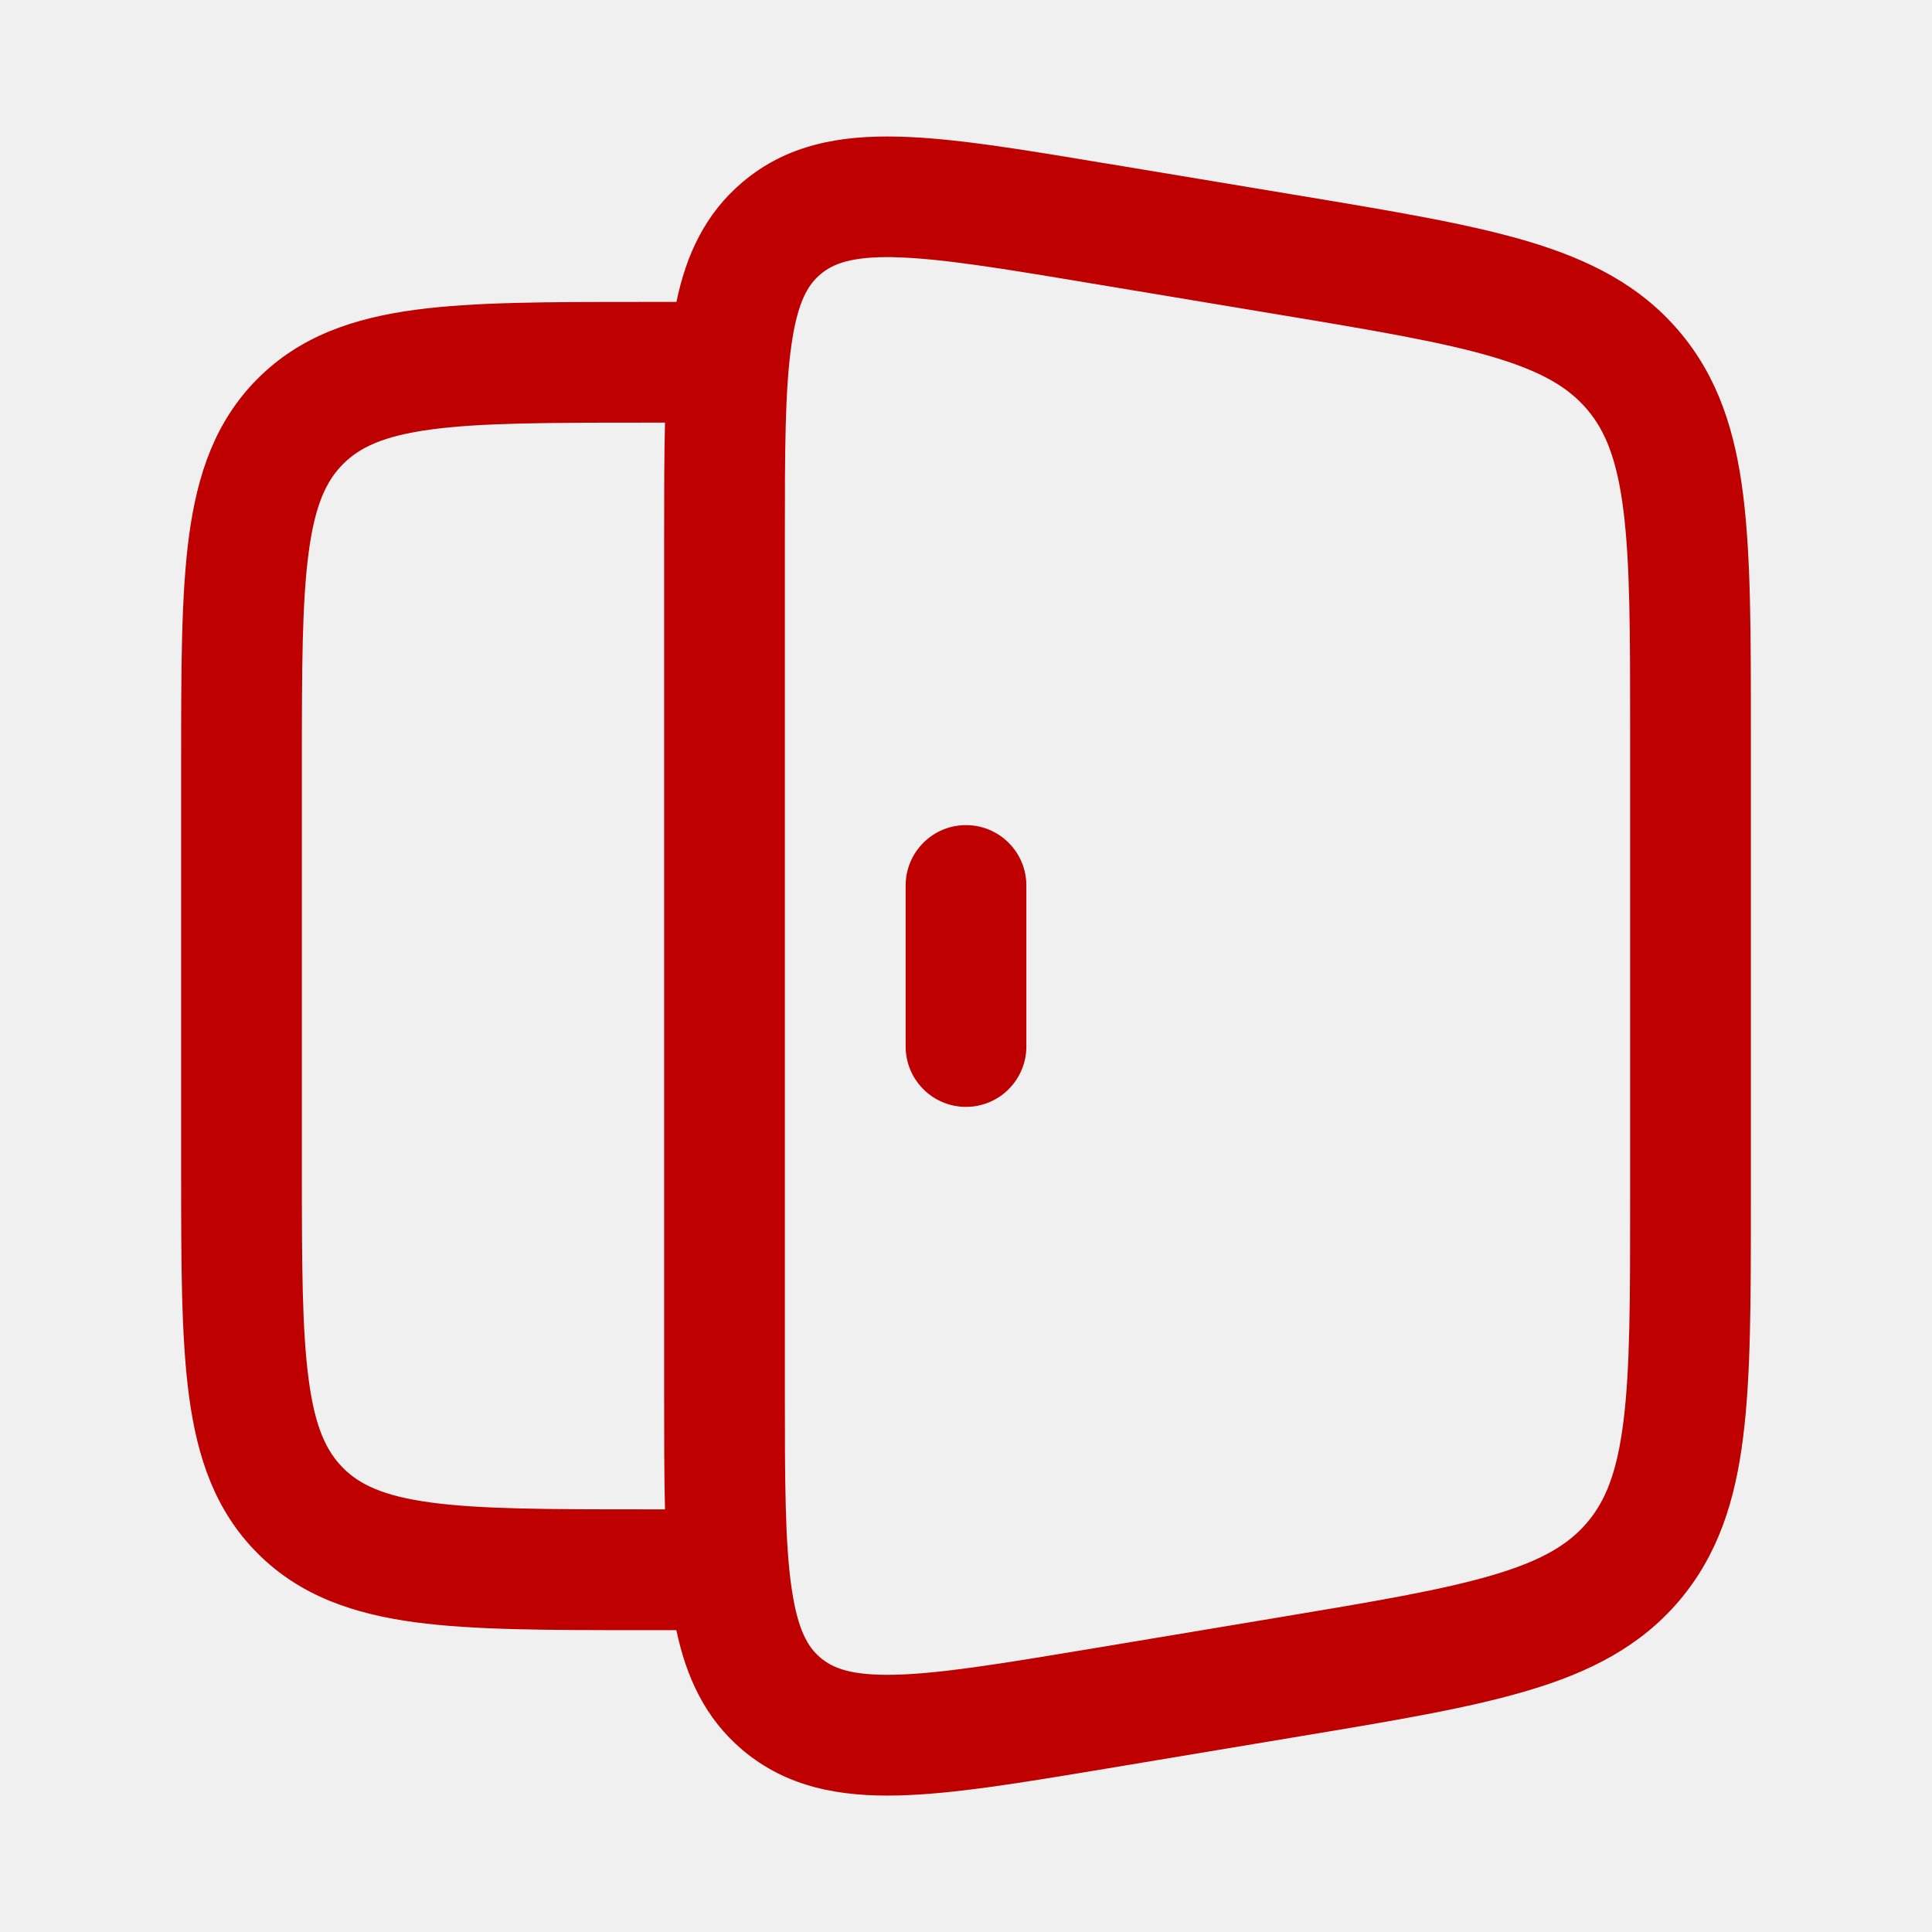
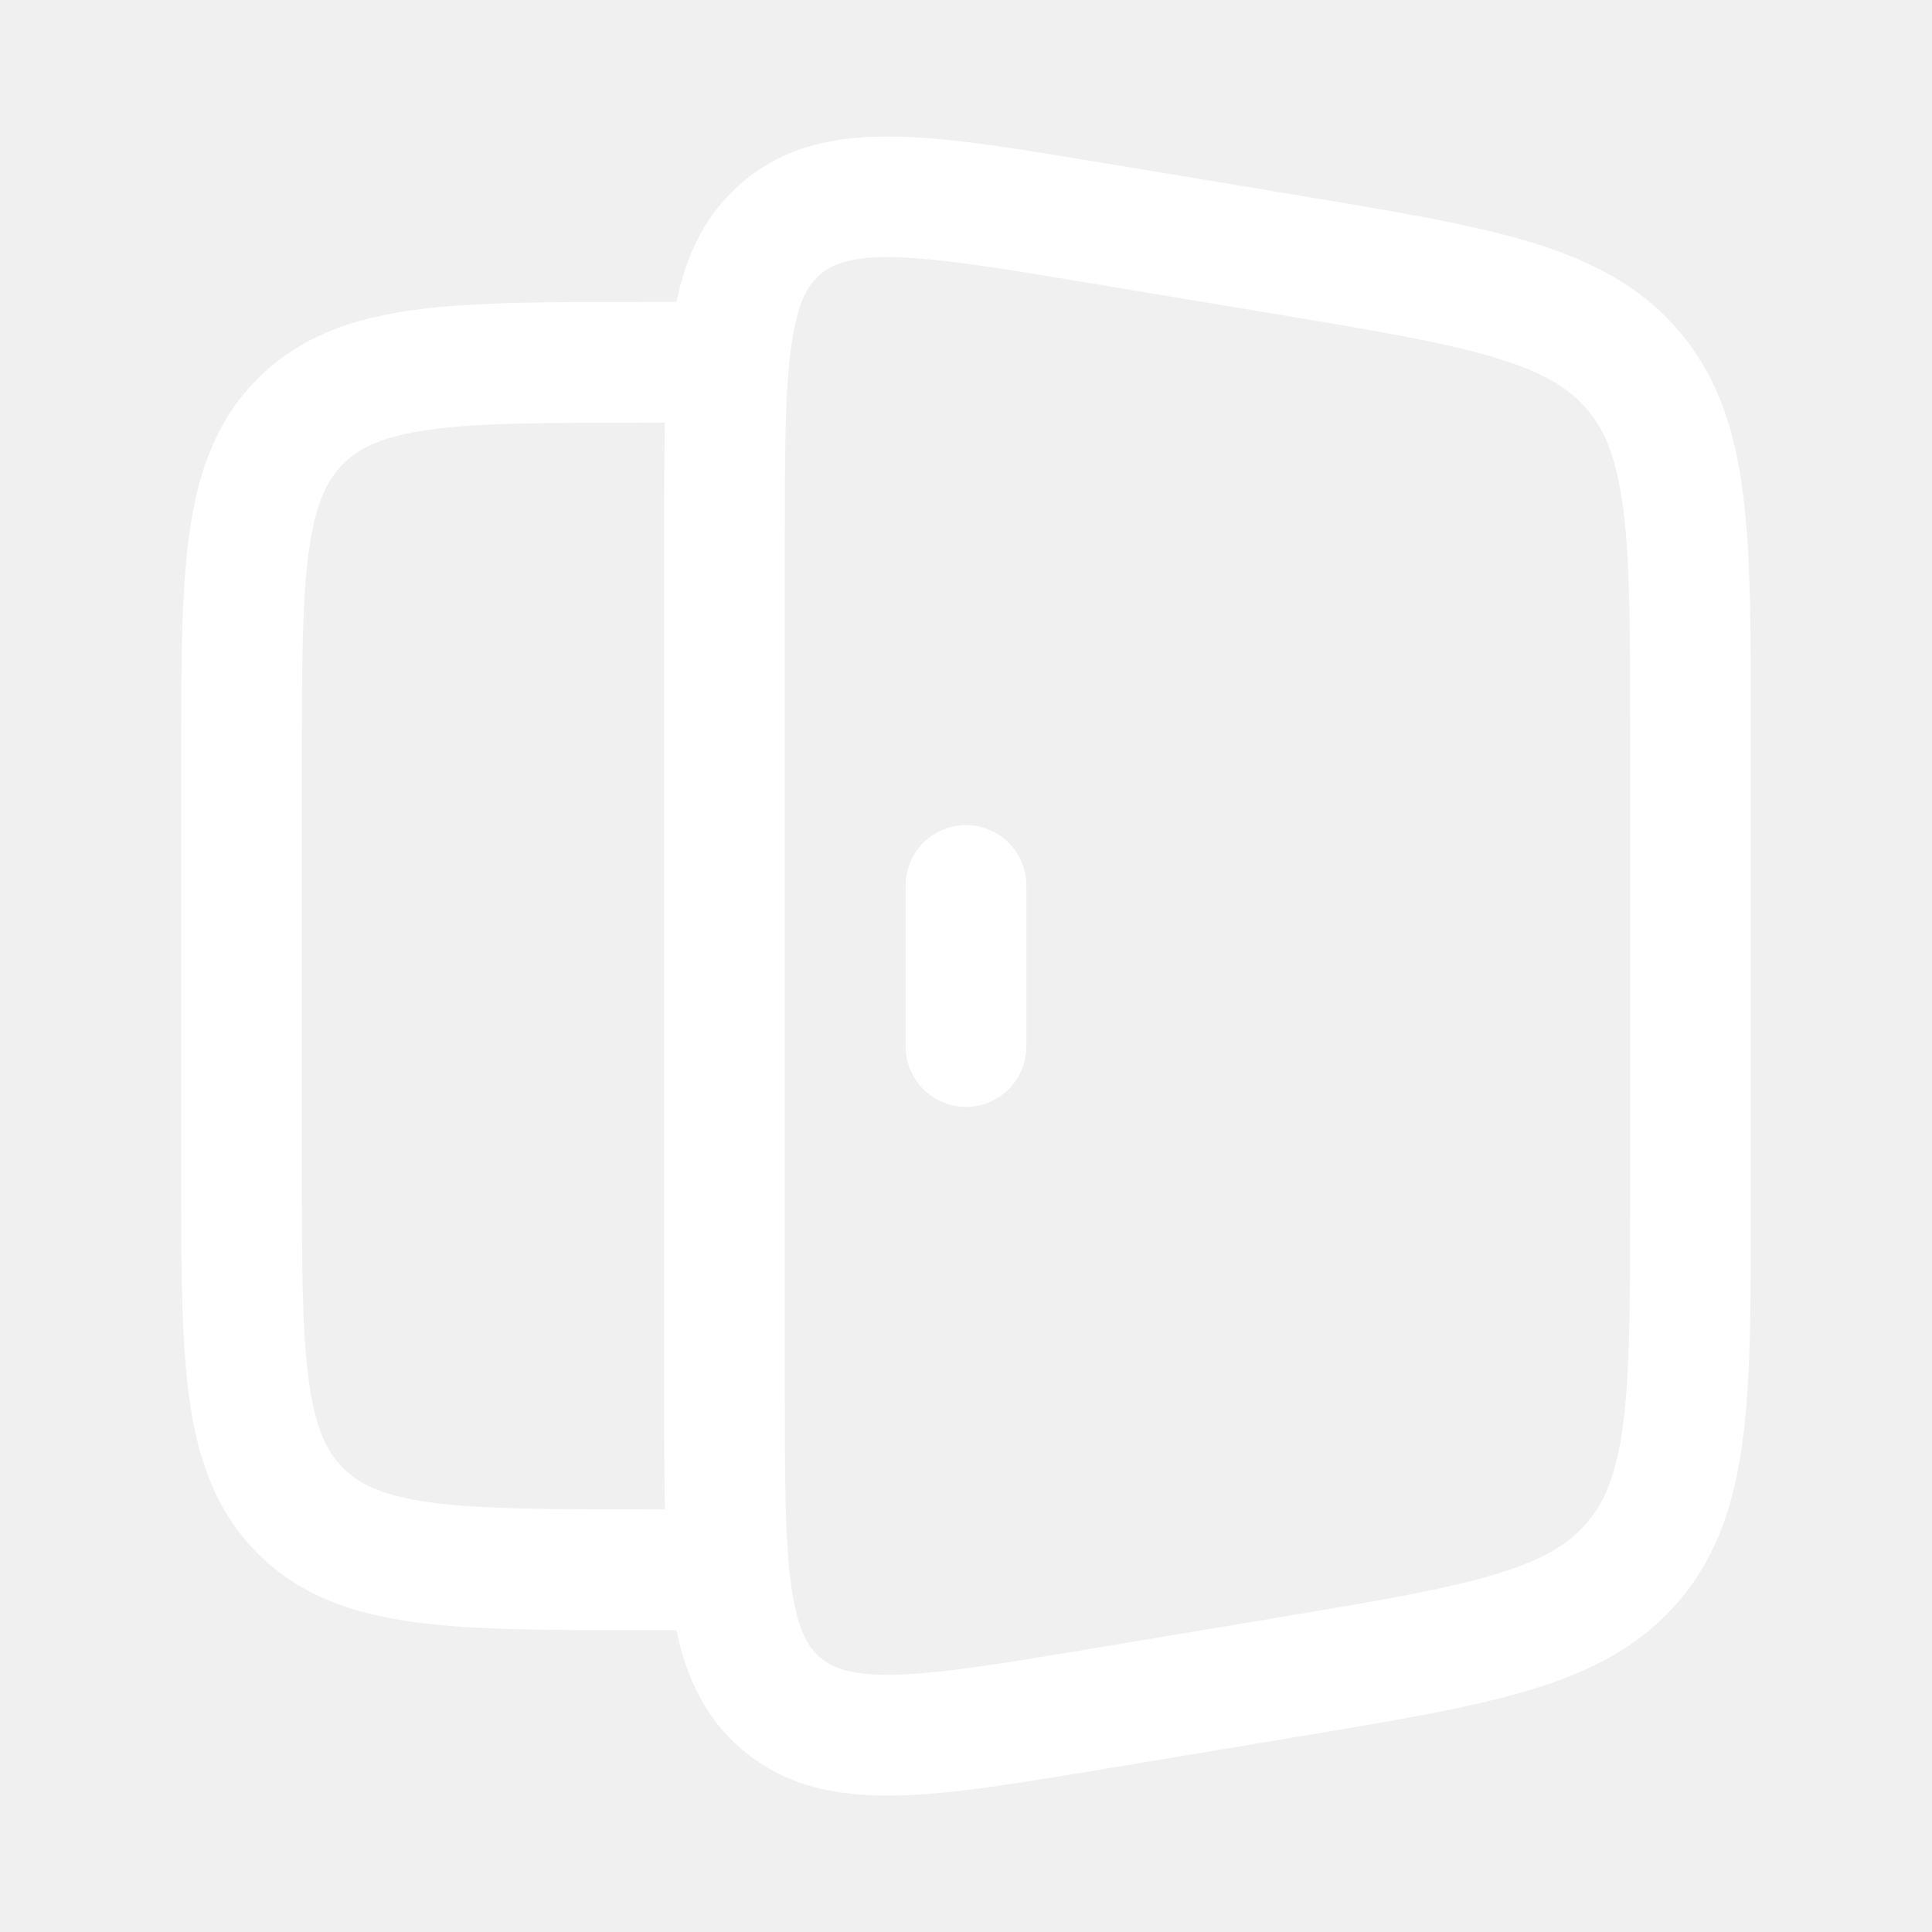
<svg xmlns="http://www.w3.org/2000/svg" width="25" height="25" viewBox="0 0 25 25" fill="none">
-   <path d="M13.281 11.458C13.281 11.251 13.199 11.052 13.052 10.906C12.906 10.759 12.707 10.677 12.5 10.677C12.293 10.677 12.094 10.759 11.948 10.906C11.801 11.052 11.719 11.251 11.719 11.458V13.542C11.719 13.749 11.801 13.947 11.948 14.094C12.094 14.241 12.293 14.323 12.5 14.323C12.707 14.323 12.906 14.241 13.052 14.094C13.199 13.947 13.281 13.749 13.281 13.542V11.458Z" fill="#BF0000" />
-   <path fill-rule="evenodd" clip-rule="evenodd" d="M14.297 2.112L16.832 2.534C18.035 2.734 19.012 2.897 19.774 3.124C20.569 3.362 21.225 3.693 21.73 4.289C22.235 4.884 22.455 5.588 22.557 6.41C22.656 7.2 22.656 8.19 22.656 9.41V15.591C22.656 16.811 22.656 17.799 22.557 18.59C22.455 19.413 22.235 20.115 21.73 20.712C21.225 21.307 20.569 21.639 19.774 21.875C19.012 22.103 18.035 22.266 16.832 22.466L14.297 22.889C13.221 23.068 12.33 23.217 11.62 23.233C10.874 23.251 10.183 23.131 9.606 22.643C9.12 22.231 8.879 21.695 8.752 21.094H8.277C7.098 21.094 6.133 21.094 5.371 20.992C4.576 20.884 3.886 20.653 3.335 20.102C2.784 19.551 2.553 18.863 2.446 18.066C2.344 17.305 2.344 16.341 2.344 15.159V9.841C2.344 8.66 2.344 7.697 2.446 6.934C2.553 6.14 2.784 5.45 3.335 4.899C3.886 4.348 4.575 4.117 5.372 4.009C6.132 3.907 7.097 3.907 8.278 3.907H8.753C8.878 3.306 9.12 2.77 9.607 2.358C10.183 1.869 10.874 1.75 11.62 1.768C12.33 1.784 13.221 1.933 14.297 2.113M8.594 18.057C8.594 18.595 8.594 19.087 8.605 19.531H8.333C7.083 19.531 6.225 19.529 5.58 19.443C4.957 19.359 4.653 19.209 4.441 18.997C4.228 18.784 4.078 18.48 3.995 17.857C3.908 17.213 3.906 16.354 3.906 15.104V9.896C3.906 8.646 3.908 7.788 3.995 7.143C4.078 6.52 4.228 6.216 4.441 6.003C4.653 5.791 4.957 5.641 5.58 5.557C6.225 5.471 7.083 5.469 8.333 5.469H8.605C8.594 5.914 8.594 6.405 8.594 6.943V18.057ZM11.582 3.328C11.017 3.315 10.777 3.414 10.617 3.549C10.456 3.684 10.32 3.905 10.241 4.466C10.157 5.046 10.156 5.837 10.156 7.002V17.998C10.156 19.164 10.158 19.954 10.241 20.535C10.32 21.095 10.456 21.316 10.617 21.451C10.777 21.587 11.017 21.684 11.582 21.671C12.169 21.657 12.949 21.529 14.098 21.338L16.525 20.933C17.791 20.722 18.67 20.574 19.328 20.378C19.966 20.189 20.303 19.978 20.538 19.701C20.774 19.423 20.924 19.056 21.007 18.396C21.093 17.715 21.094 16.823 21.094 15.539V9.462C21.094 8.177 21.093 7.285 21.007 6.604C20.924 5.944 20.773 5.576 20.538 5.299C20.303 5.022 19.966 4.812 19.328 4.622C18.67 4.426 17.791 4.278 16.524 4.067L14.098 3.663C12.949 3.471 12.169 3.343 11.582 3.329" fill="#BF0000" />
+   <path d="M13.281 11.458C13.281 11.251 13.199 11.052 13.052 10.906C12.906 10.759 12.707 10.677 12.5 10.677C12.293 10.677 12.094 10.759 11.948 10.906C11.801 11.052 11.719 11.251 11.719 11.458V13.542C11.719 13.749 11.801 13.947 11.948 14.094C12.094 14.241 12.293 14.323 12.5 14.323C12.707 14.323 12.906 14.241 13.052 14.094C13.199 13.947 13.281 13.749 13.281 13.542V11.458Z" fill="white" />
+   <path fill-rule="evenodd" clip-rule="evenodd" d="M14.297 2.112L16.832 2.534C18.035 2.734 19.012 2.897 19.774 3.124C20.569 3.362 21.225 3.693 21.73 4.289C22.235 4.884 22.455 5.588 22.557 6.41C22.656 7.2 22.656 8.19 22.656 9.41V15.591C22.656 16.811 22.656 17.799 22.557 18.59C22.455 19.413 22.235 20.115 21.73 20.712C21.225 21.307 20.569 21.639 19.774 21.875C19.012 22.103 18.035 22.266 16.832 22.466L14.297 22.889C13.221 23.068 12.33 23.217 11.62 23.233C10.874 23.251 10.183 23.131 9.606 22.643C9.12 22.231 8.879 21.695 8.752 21.094H8.277C7.098 21.094 6.133 21.094 5.371 20.992C4.576 20.884 3.886 20.653 3.335 20.102C2.784 19.551 2.553 18.863 2.446 18.066C2.344 17.305 2.344 16.341 2.344 15.159V9.841C2.344 8.66 2.344 7.697 2.446 6.934C2.553 6.14 2.784 5.45 3.335 4.899C3.886 4.348 4.575 4.117 5.372 4.009C6.132 3.907 7.097 3.907 8.278 3.907H8.753C8.878 3.306 9.12 2.77 9.607 2.358C10.183 1.869 10.874 1.75 11.62 1.768C12.33 1.784 13.221 1.933 14.297 2.113M8.594 18.057C8.594 18.595 8.594 19.087 8.605 19.531H8.333C7.083 19.531 6.225 19.529 5.58 19.443C4.957 19.359 4.653 19.209 4.441 18.997C4.228 18.784 4.078 18.48 3.995 17.857C3.908 17.213 3.906 16.354 3.906 15.104V9.896C3.906 8.646 3.908 7.788 3.995 7.143C4.078 6.52 4.228 6.216 4.441 6.003C4.653 5.791 4.957 5.641 5.58 5.557C6.225 5.471 7.083 5.469 8.333 5.469H8.605C8.594 5.914 8.594 6.405 8.594 6.943V18.057ZM11.582 3.328C11.017 3.315 10.777 3.414 10.617 3.549C10.456 3.684 10.32 3.905 10.241 4.466C10.157 5.046 10.156 5.837 10.156 7.002V17.998C10.156 19.164 10.158 19.954 10.241 20.535C10.32 21.095 10.456 21.316 10.617 21.451C10.777 21.587 11.017 21.684 11.582 21.671C12.169 21.657 12.949 21.529 14.098 21.338L16.525 20.933C17.791 20.722 18.67 20.574 19.328 20.378C19.966 20.189 20.303 19.978 20.538 19.701C20.774 19.423 20.924 19.056 21.007 18.396C21.093 17.715 21.094 16.823 21.094 15.539V9.462C21.094 8.177 21.093 7.285 21.007 6.604C20.924 5.944 20.773 5.576 20.538 5.299C20.303 5.022 19.966 4.812 19.328 4.622C18.67 4.426 17.791 4.278 16.524 4.067L14.098 3.663C12.949 3.471 12.169 3.343 11.582 3.329" fill="white" />
</svg>
